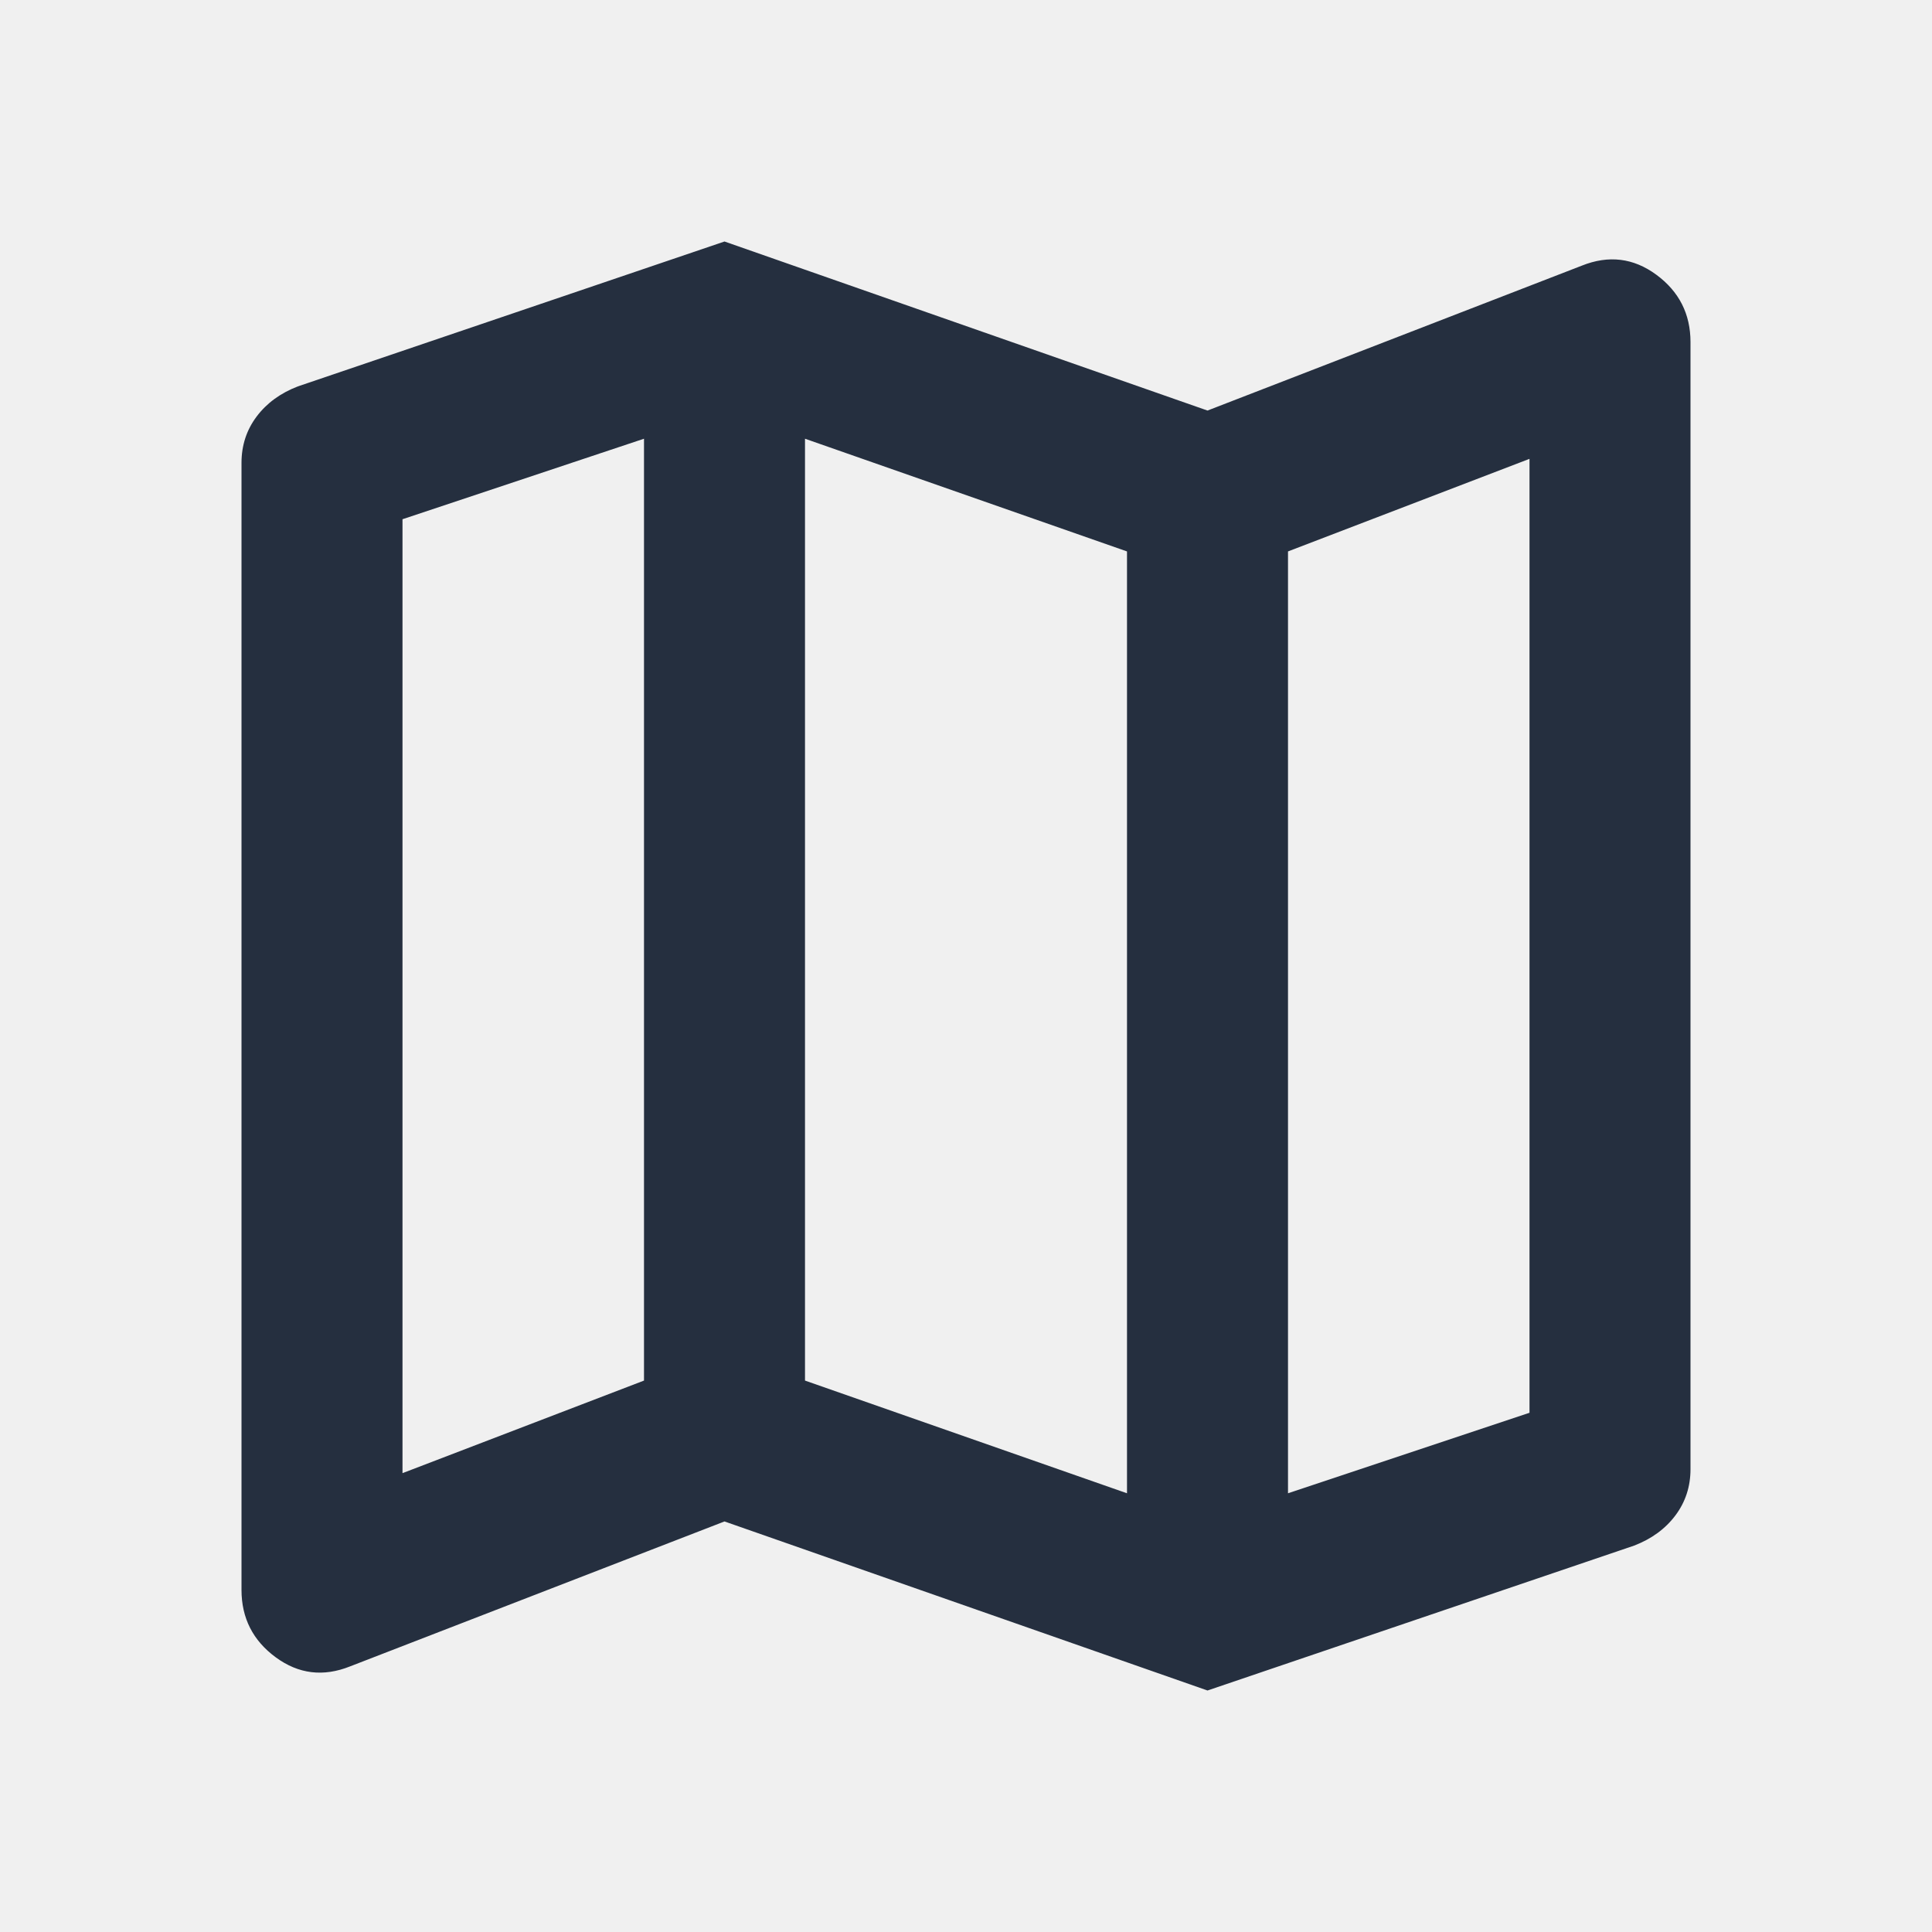
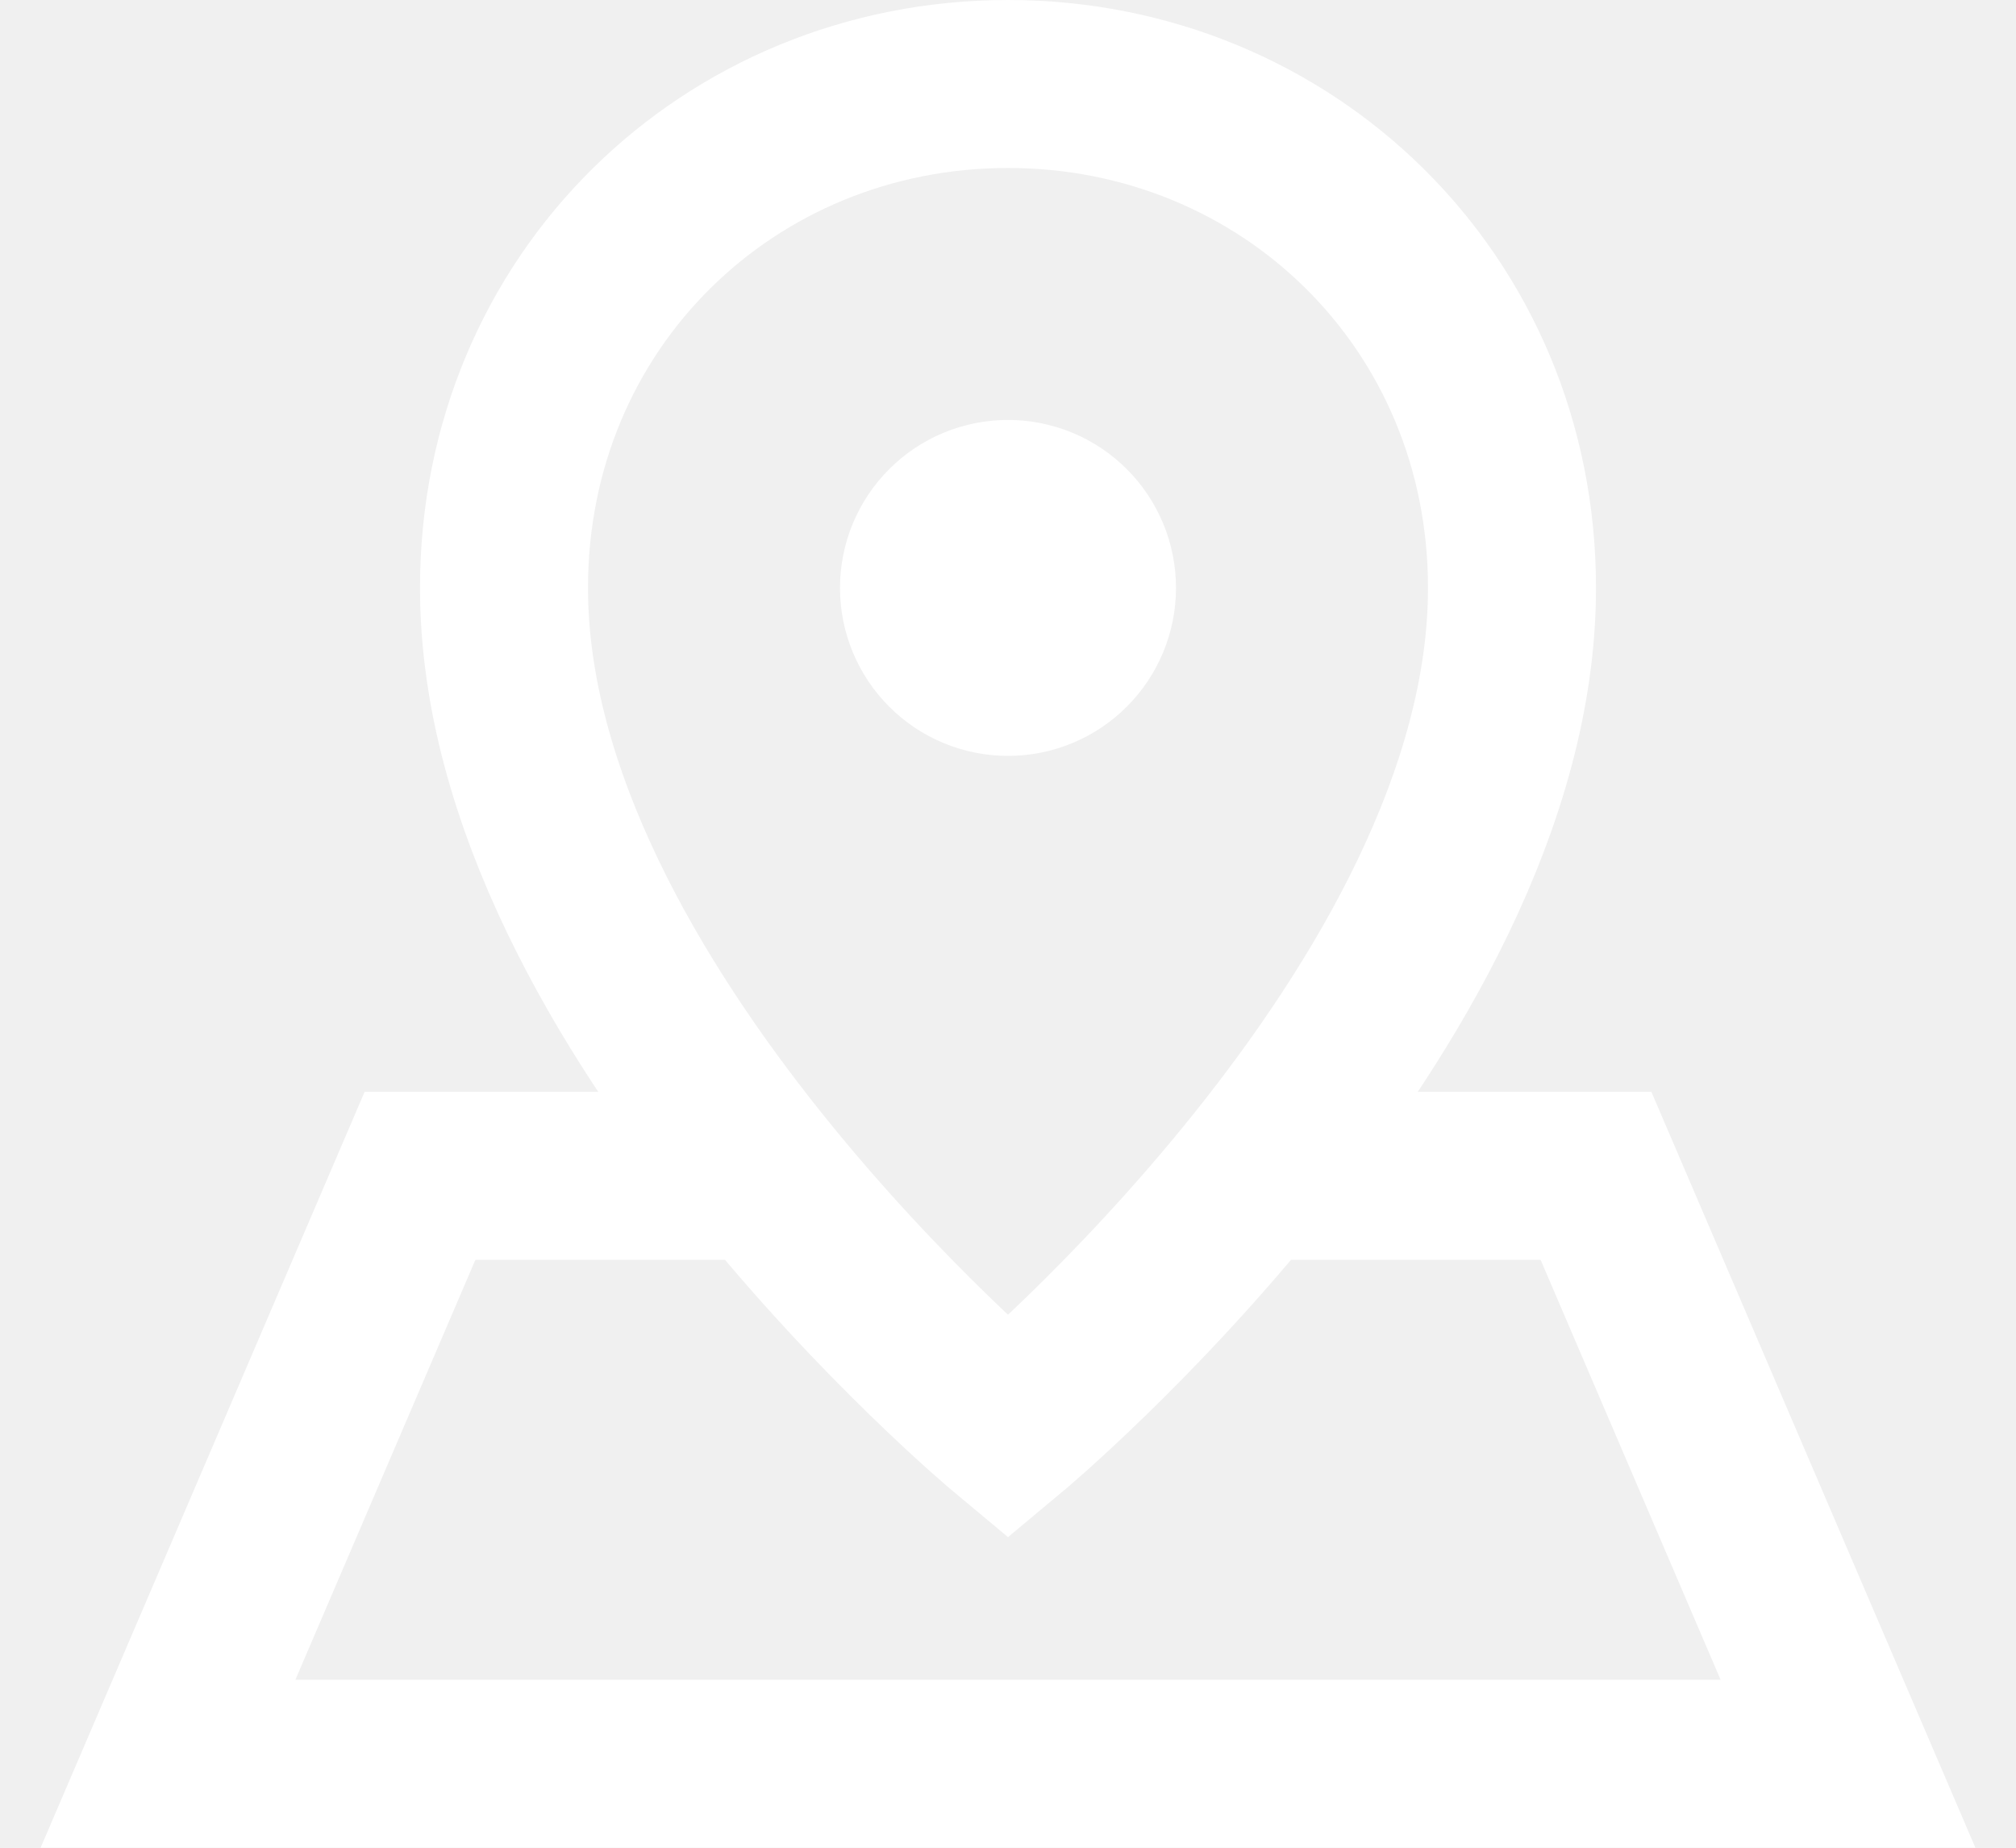
- <svg xmlns="http://www.w3.org/2000/svg" height="24px" viewBox="0 -960 960 960" width="24px" fill="#252f3f">
-   <path d="m600-120-240-84-186 72q-20 8-37-4.5T120-170v-560q0-13 7.5-23t20.5-15l212-72 240 84 186-72q20-8 37 4.5t17 33.5v560q0 13-7.5 23T812-192l-212 72Zm-40-98v-468l-160-56v468l160 56Zm80 0 120-40v-474l-120 46v468Zm-440-10 120-46v-468l-120 40v474Zm440-458v468-468Zm-320-56v468-468Z" />
+ <svg xmlns="http://www.w3.org/2000/svg" width="24" height="22" viewBox="0 0 24 22" fill="none">
+   <path d="M15 14H19L22 21H2L5 14H9M13 7C13 7.265 12.895 7.52 12.707 7.707C12.52 7.895 12.265 8 12 8C11.735 8 11.48 7.895 11.293 7.707C11.105 7.52 11 7.265 11 7C11 6.735 11.105 6.48 11.293 6.293C11.48 6.105 11.735 6 12 6C12.265 6 12.52 6.105 12.707 6.293C12.895 6.48 13 6.735 13 7ZM6 7C6 12 12 17 12 17C12 17 18 12 18 7C18 3.583 15.314 1 12 1C8.686 1 6 3.583 6 7Z" stroke="white" stroke-width="2" />
</svg>
